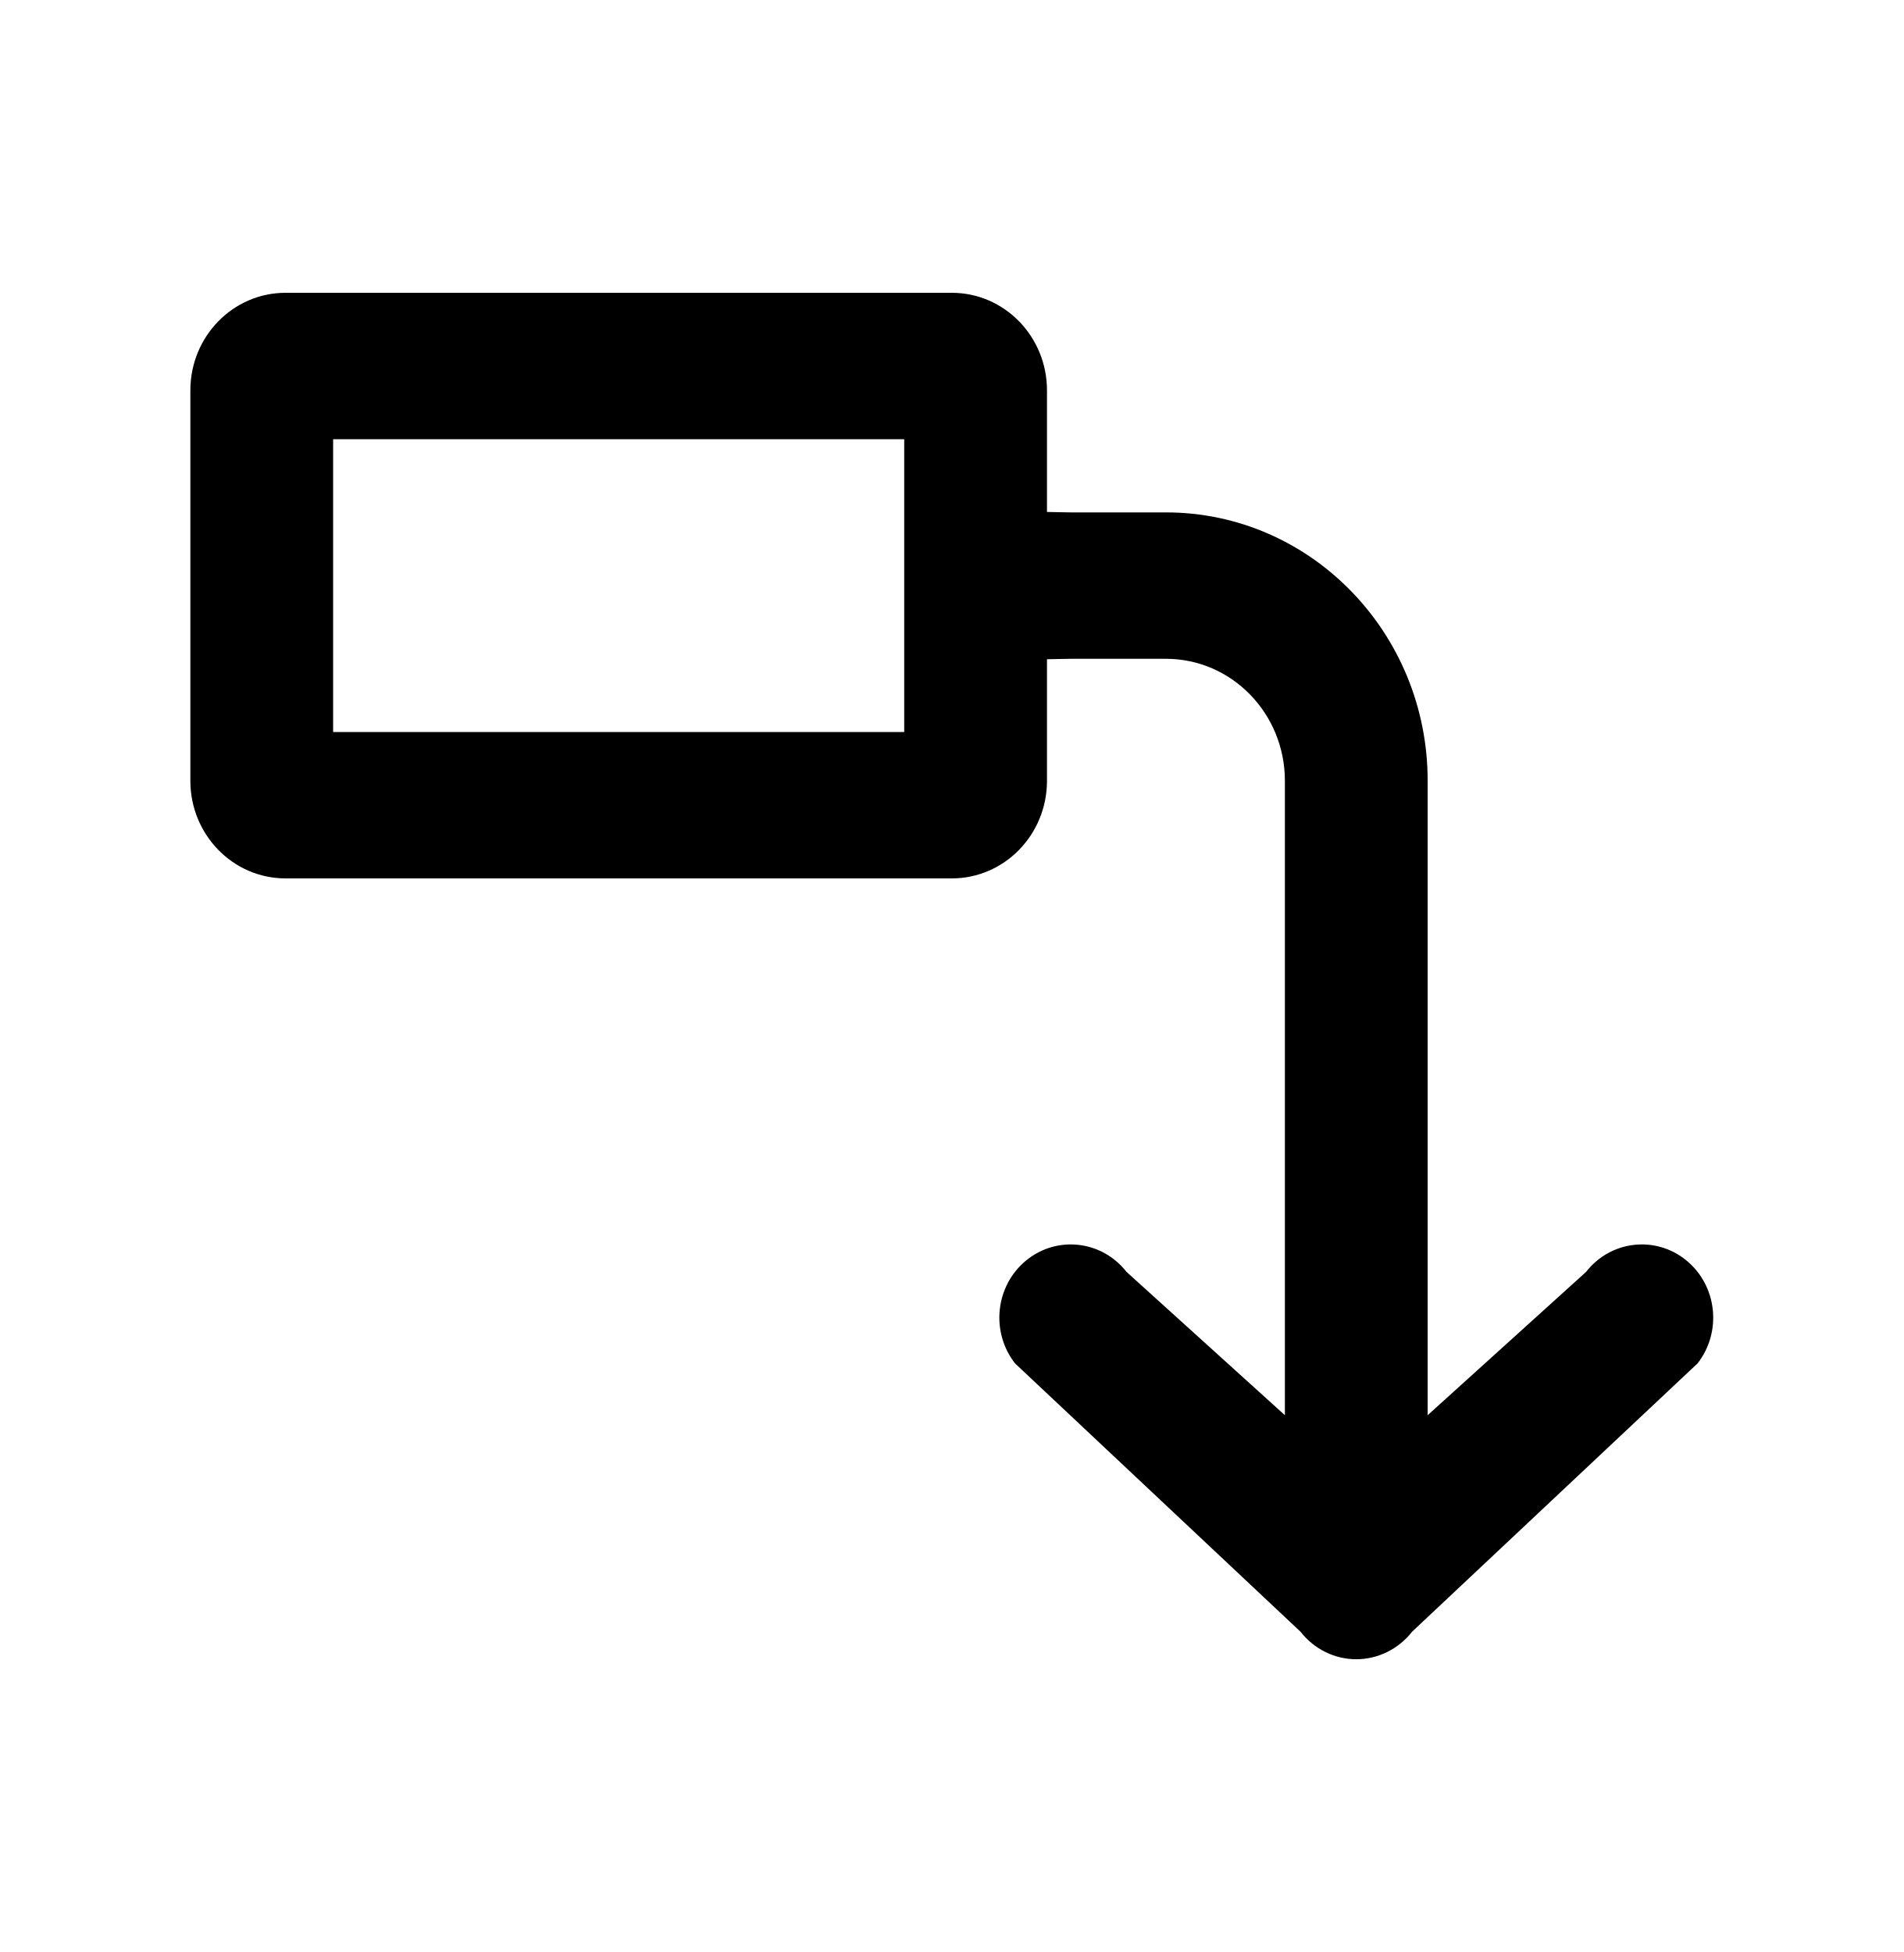
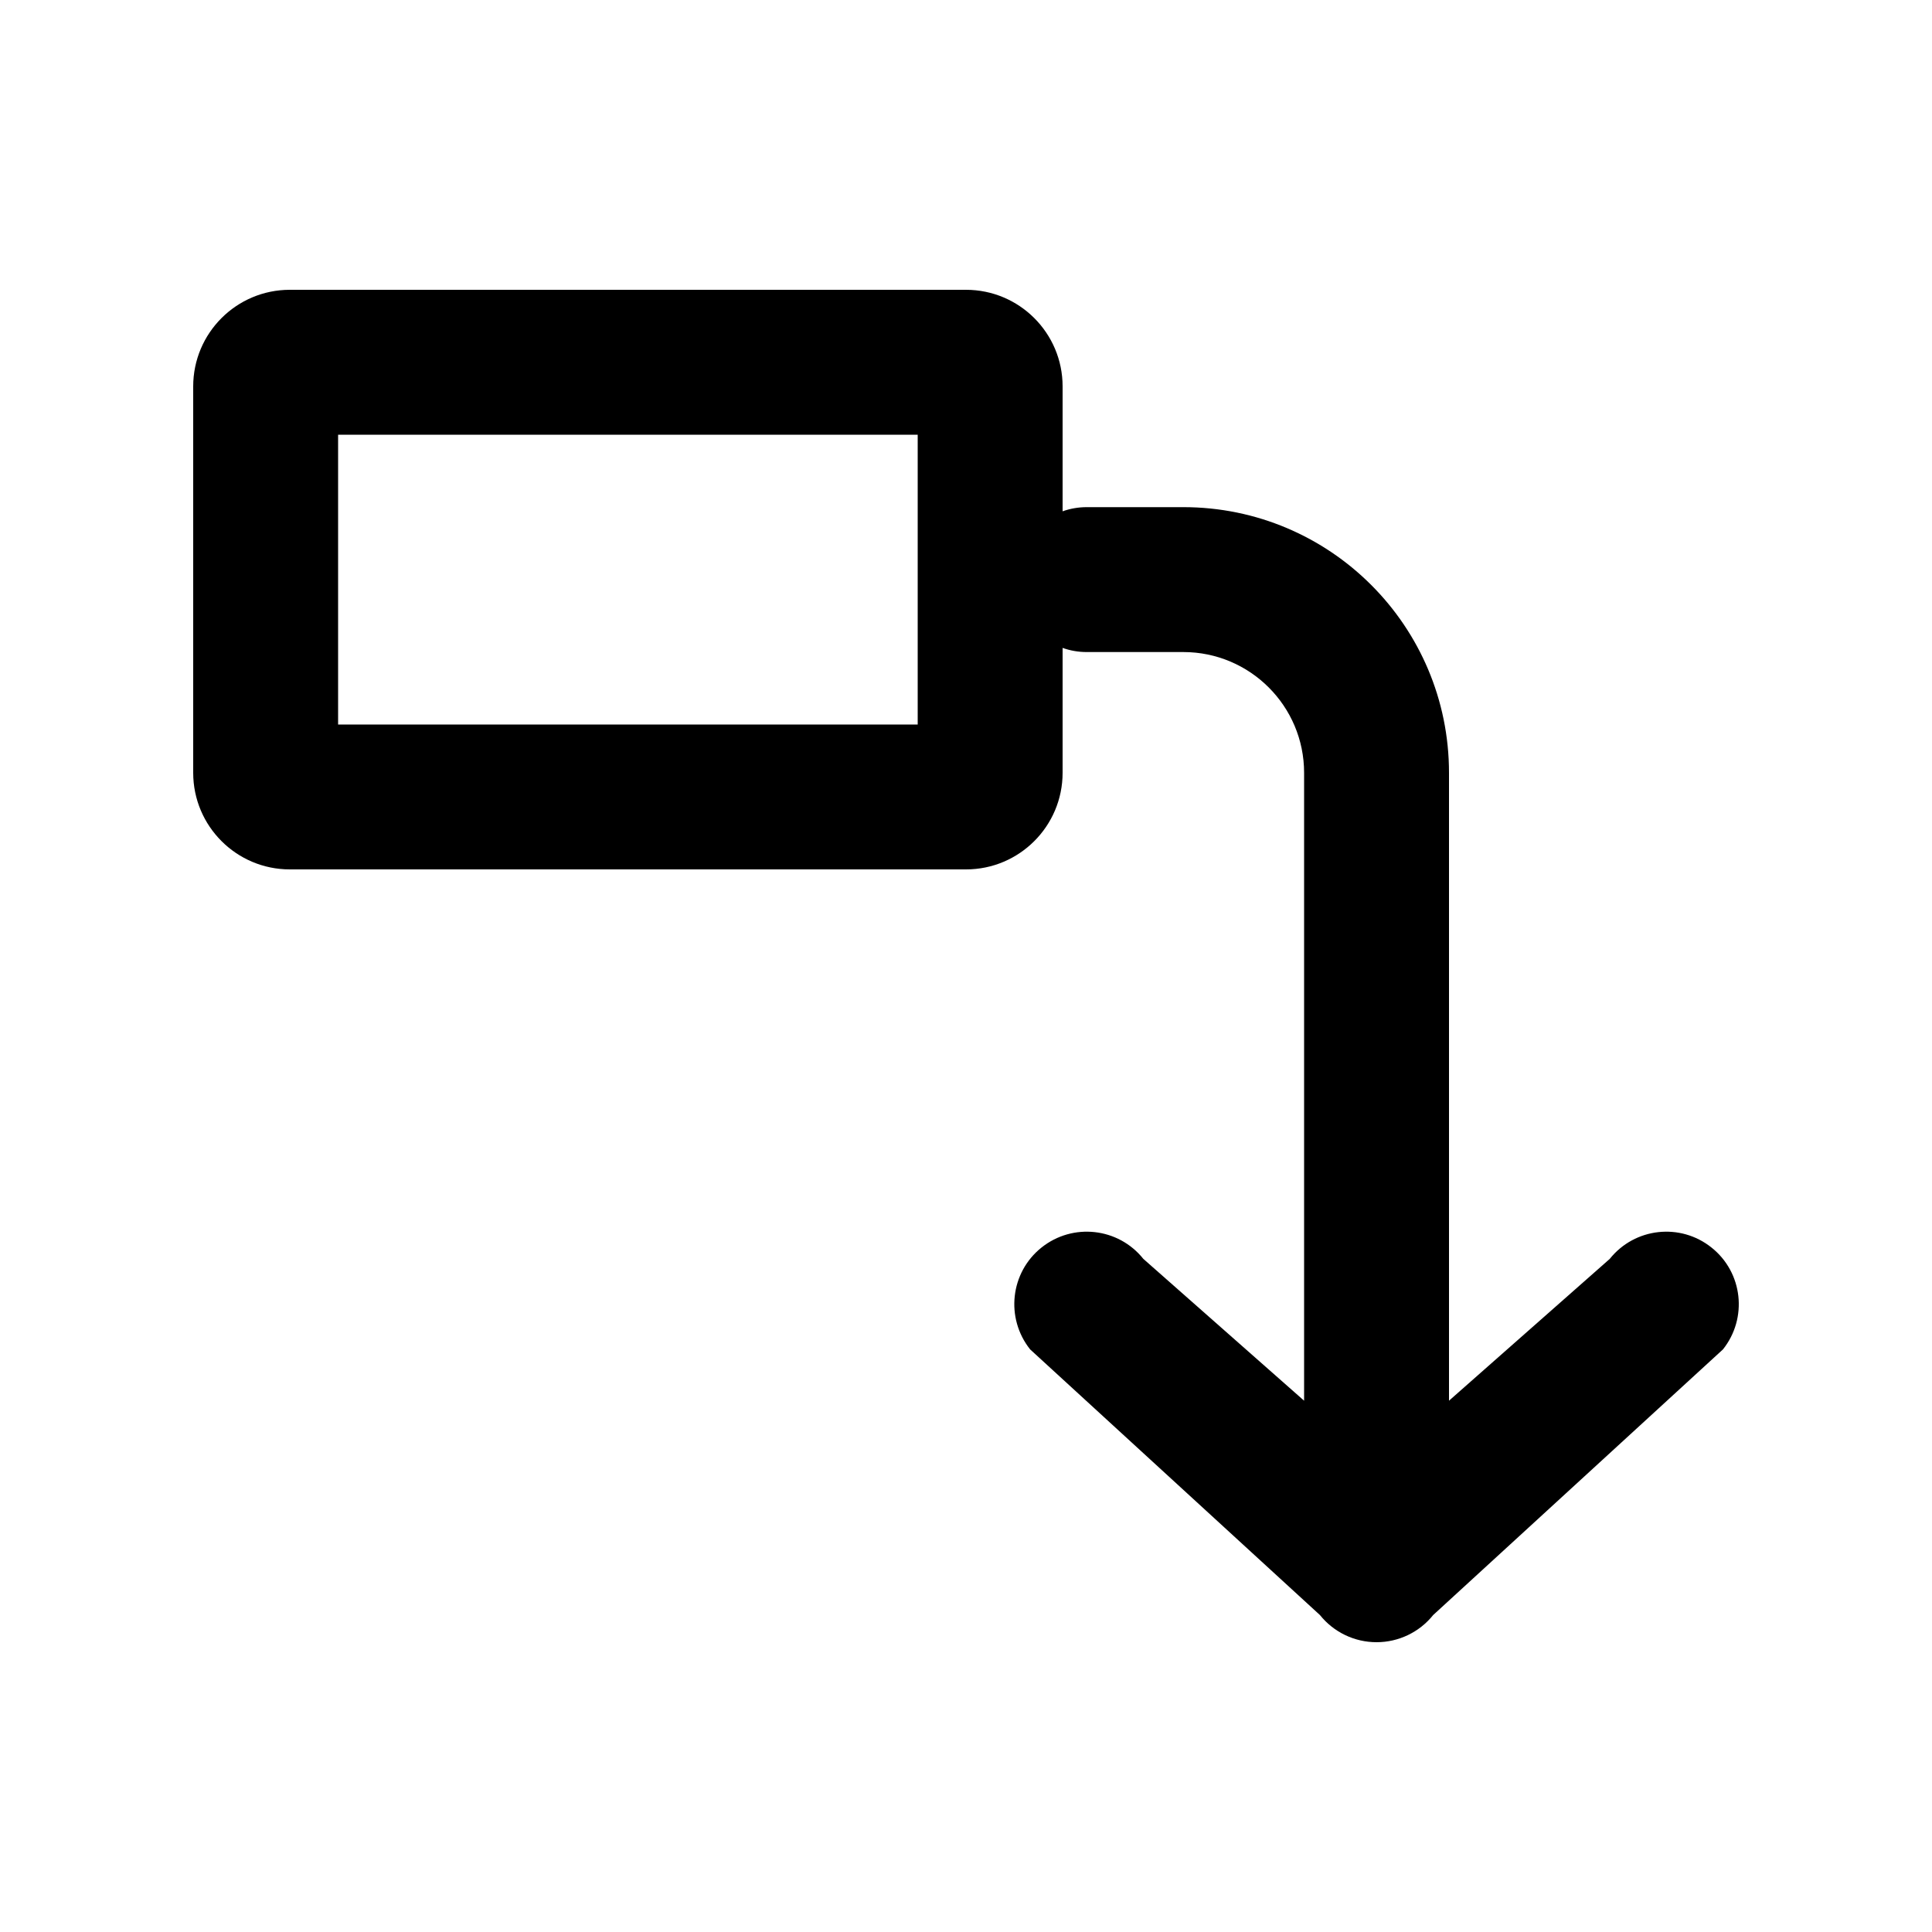
- <svg xmlns="http://www.w3.org/2000/svg" width="39" height="40" viewBox="0 0 39 40" fill="none">
-   <path fill-rule="evenodd" clip-rule="evenodd" d="M3.9 8C3.9 6.895 4.773 6 5.85 6H19.5C20.577 6 21.45 6.895 21.45 8V10.491C21.522 10.493 21.588 10.494 21.647 10.495C21.798 10.498 21.904 10.5 21.937 10.5H23.887C26.848 10.5 29.249 12.963 29.249 16V19.432L29.249 19.452V29L32.495 26.063C32.999 25.417 33.92 25.312 34.55 25.829C35.181 26.347 35.283 27.291 34.779 27.938L28.929 33.438C28.651 33.793 28.231 34 27.787 34.001C27.343 34.001 26.922 33.793 26.645 33.438L20.795 27.938C20.29 27.291 20.392 26.347 21.023 25.829C21.654 25.312 22.574 25.417 23.079 26.063L26.324 29V16C26.324 14.619 25.233 13.5 23.887 13.5H21.937C21.904 13.5 21.798 13.502 21.647 13.505C21.588 13.506 21.522 13.507 21.45 13.509V16C21.45 17.105 20.577 18 19.5 18H5.85C4.773 18 3.9 17.105 3.9 16V8ZM6.825 15V9H18.525V15H6.825Z" fill="currentColor" />
+ <svg xmlns="http://www.w3.org/2000/svg" width="20" height="20" viewBox="0 0 20 20" fill="none">
+   <path fill-rule="evenodd" clip-rule="evenodd" d="M3.5 4.5V7.5H9.5V4.5H3.5ZM3 3C2.448 3 2 3.448 2 4V8C2 8.552 2.448 9 3 9H10C10.552 9 11 8.552 11 8V6.707V5.293V4C11 3.448 10.552 3 10 3H3Z" fill="currentColor" />
+   <path d="M11.25 5.25C11.162 5.25 11.078 5.265 11 5.293C11 5.293 11 5.673 11 6C11 6.327 11 6.707 11 6.707C11.078 6.735 11.162 6.75 11.25 6.75H12.25C12.94 6.75 13.5 7.31 13.5 8V14.5L11.836 13.032C11.577 12.708 11.105 12.656 10.781 12.915C10.458 13.173 10.406 13.645 10.664 13.969L13.664 16.719C13.807 16.897 14.022 17 14.25 17C14.478 17 14.693 16.897 14.836 16.719L17.836 13.969C18.094 13.645 18.042 13.173 17.718 12.915C17.395 12.656 16.923 12.708 16.664 13.032L15 14.5L15 9.726C15 9.723 15 9.719 15 9.716V8C15 6.481 13.769 5.25 12.25 5.25H11.25Z" fill="currentColor" />
</svg>
